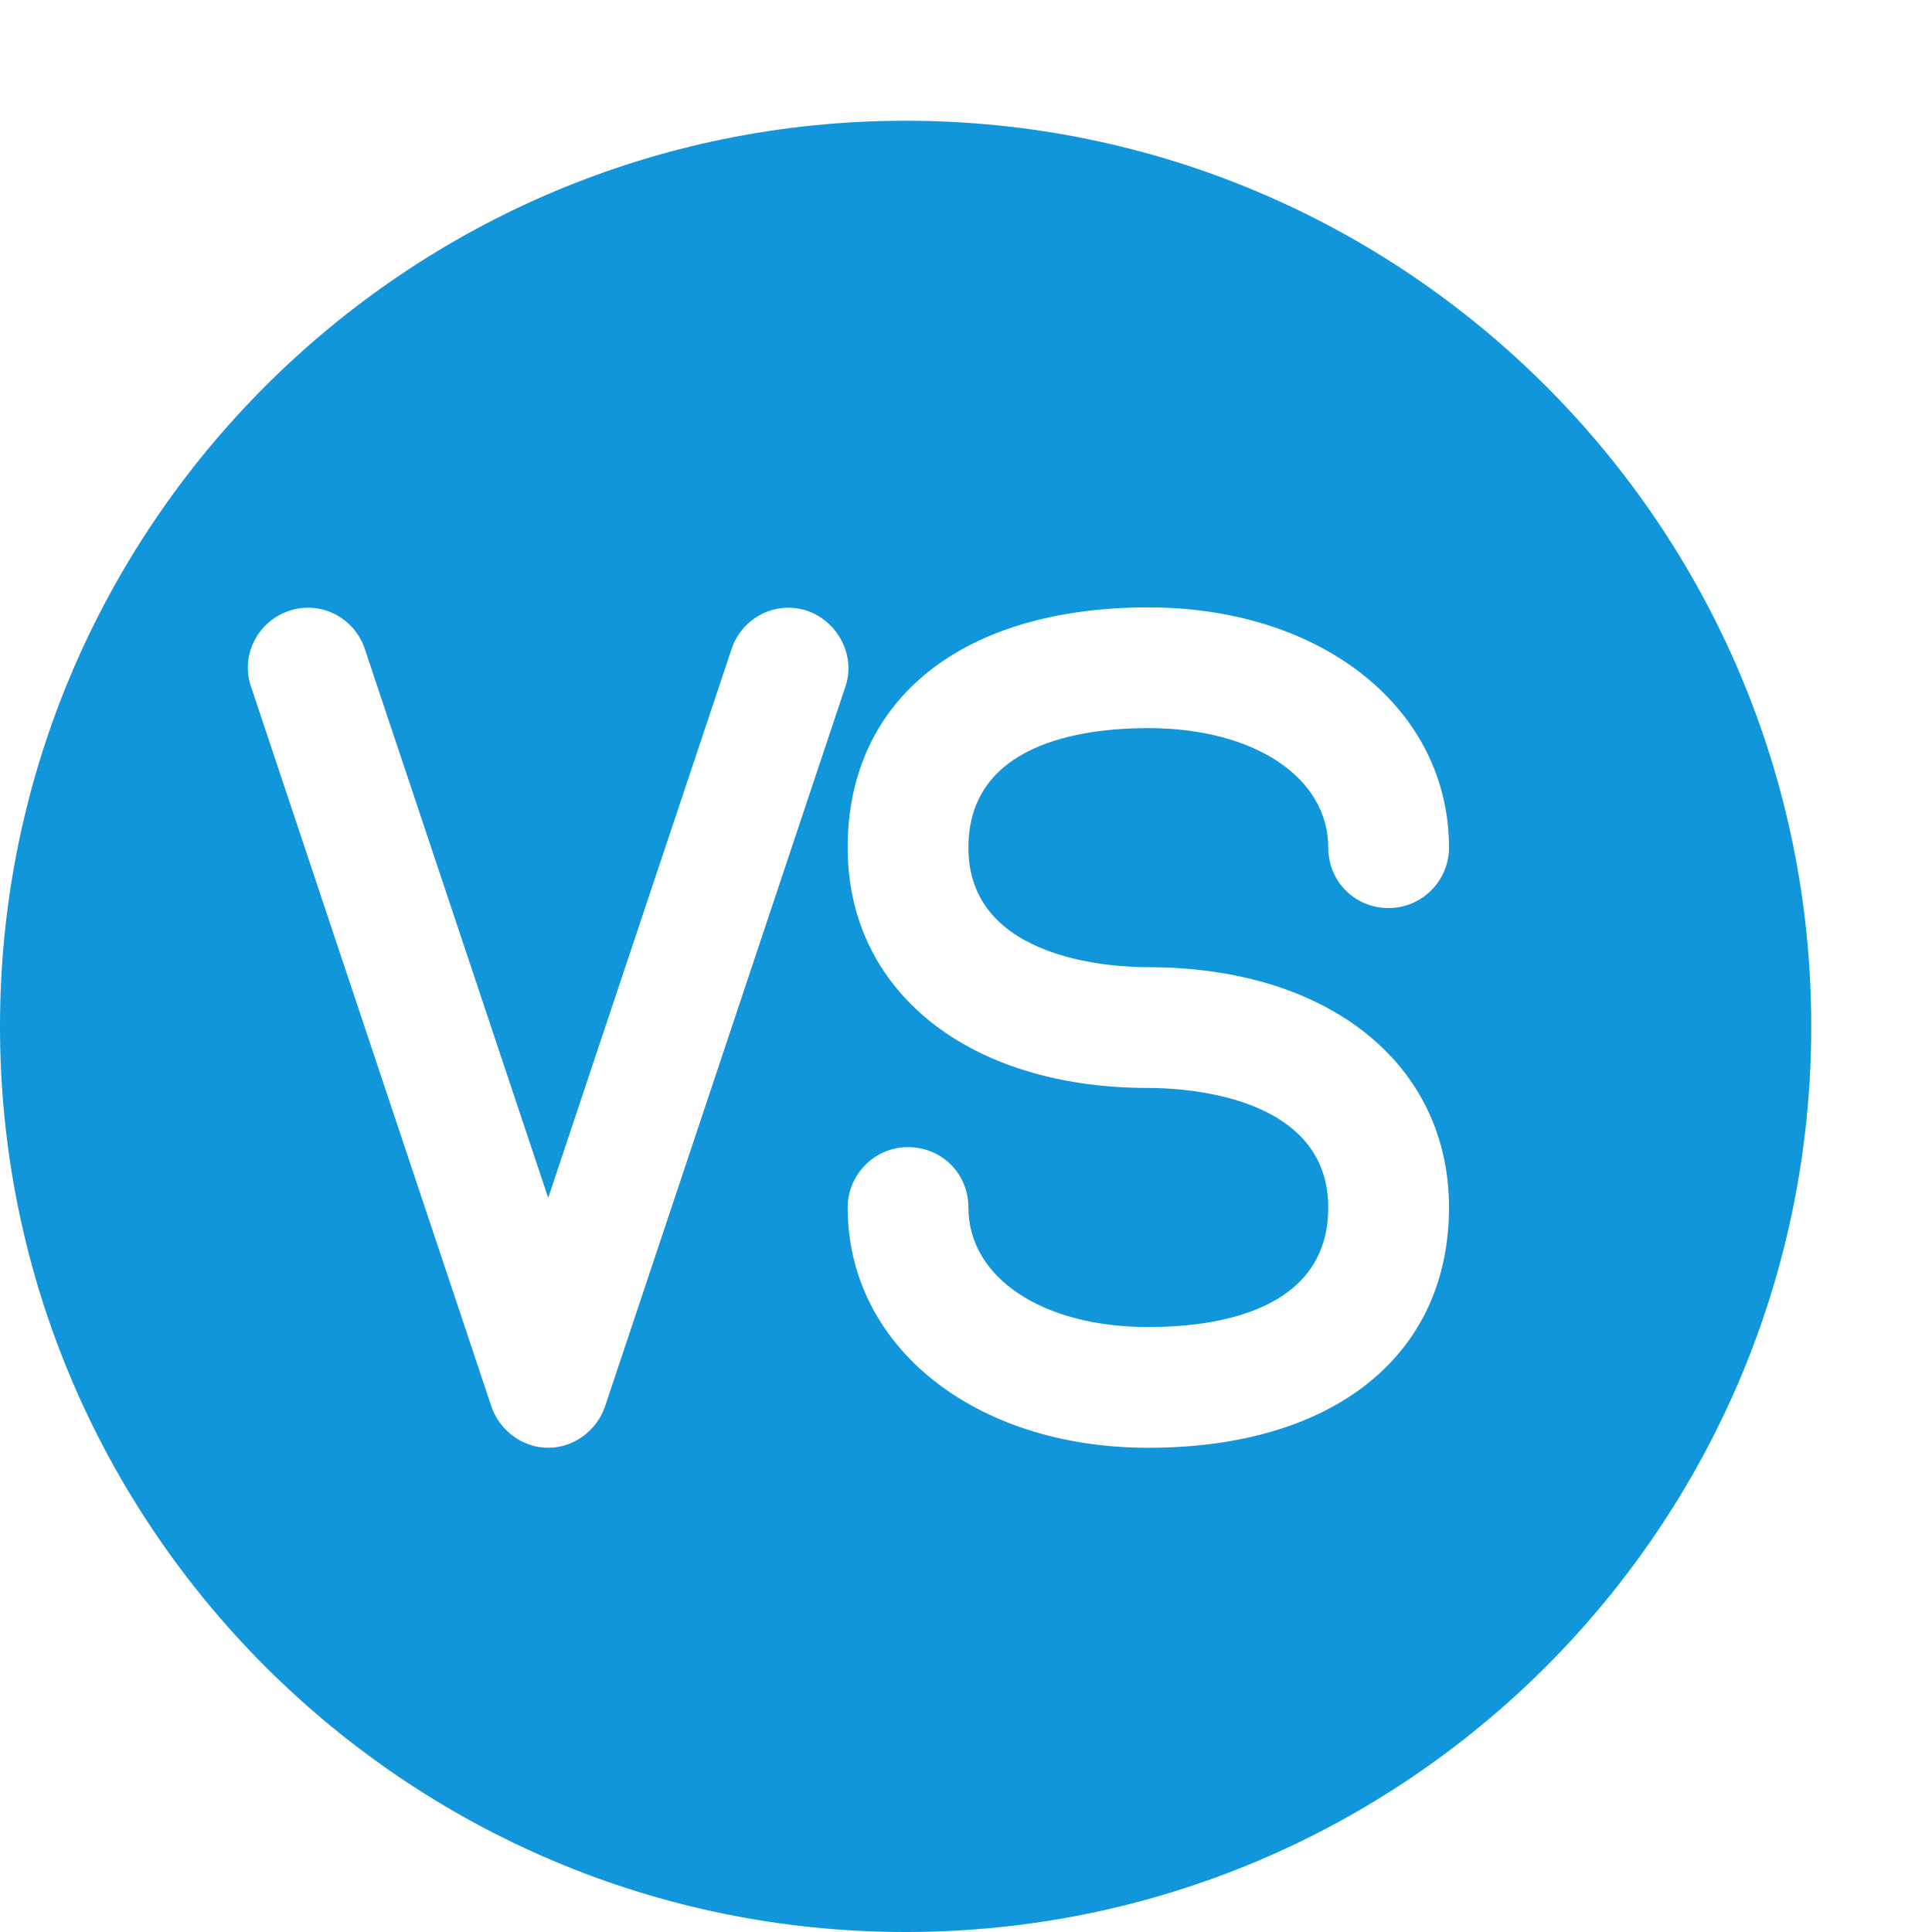
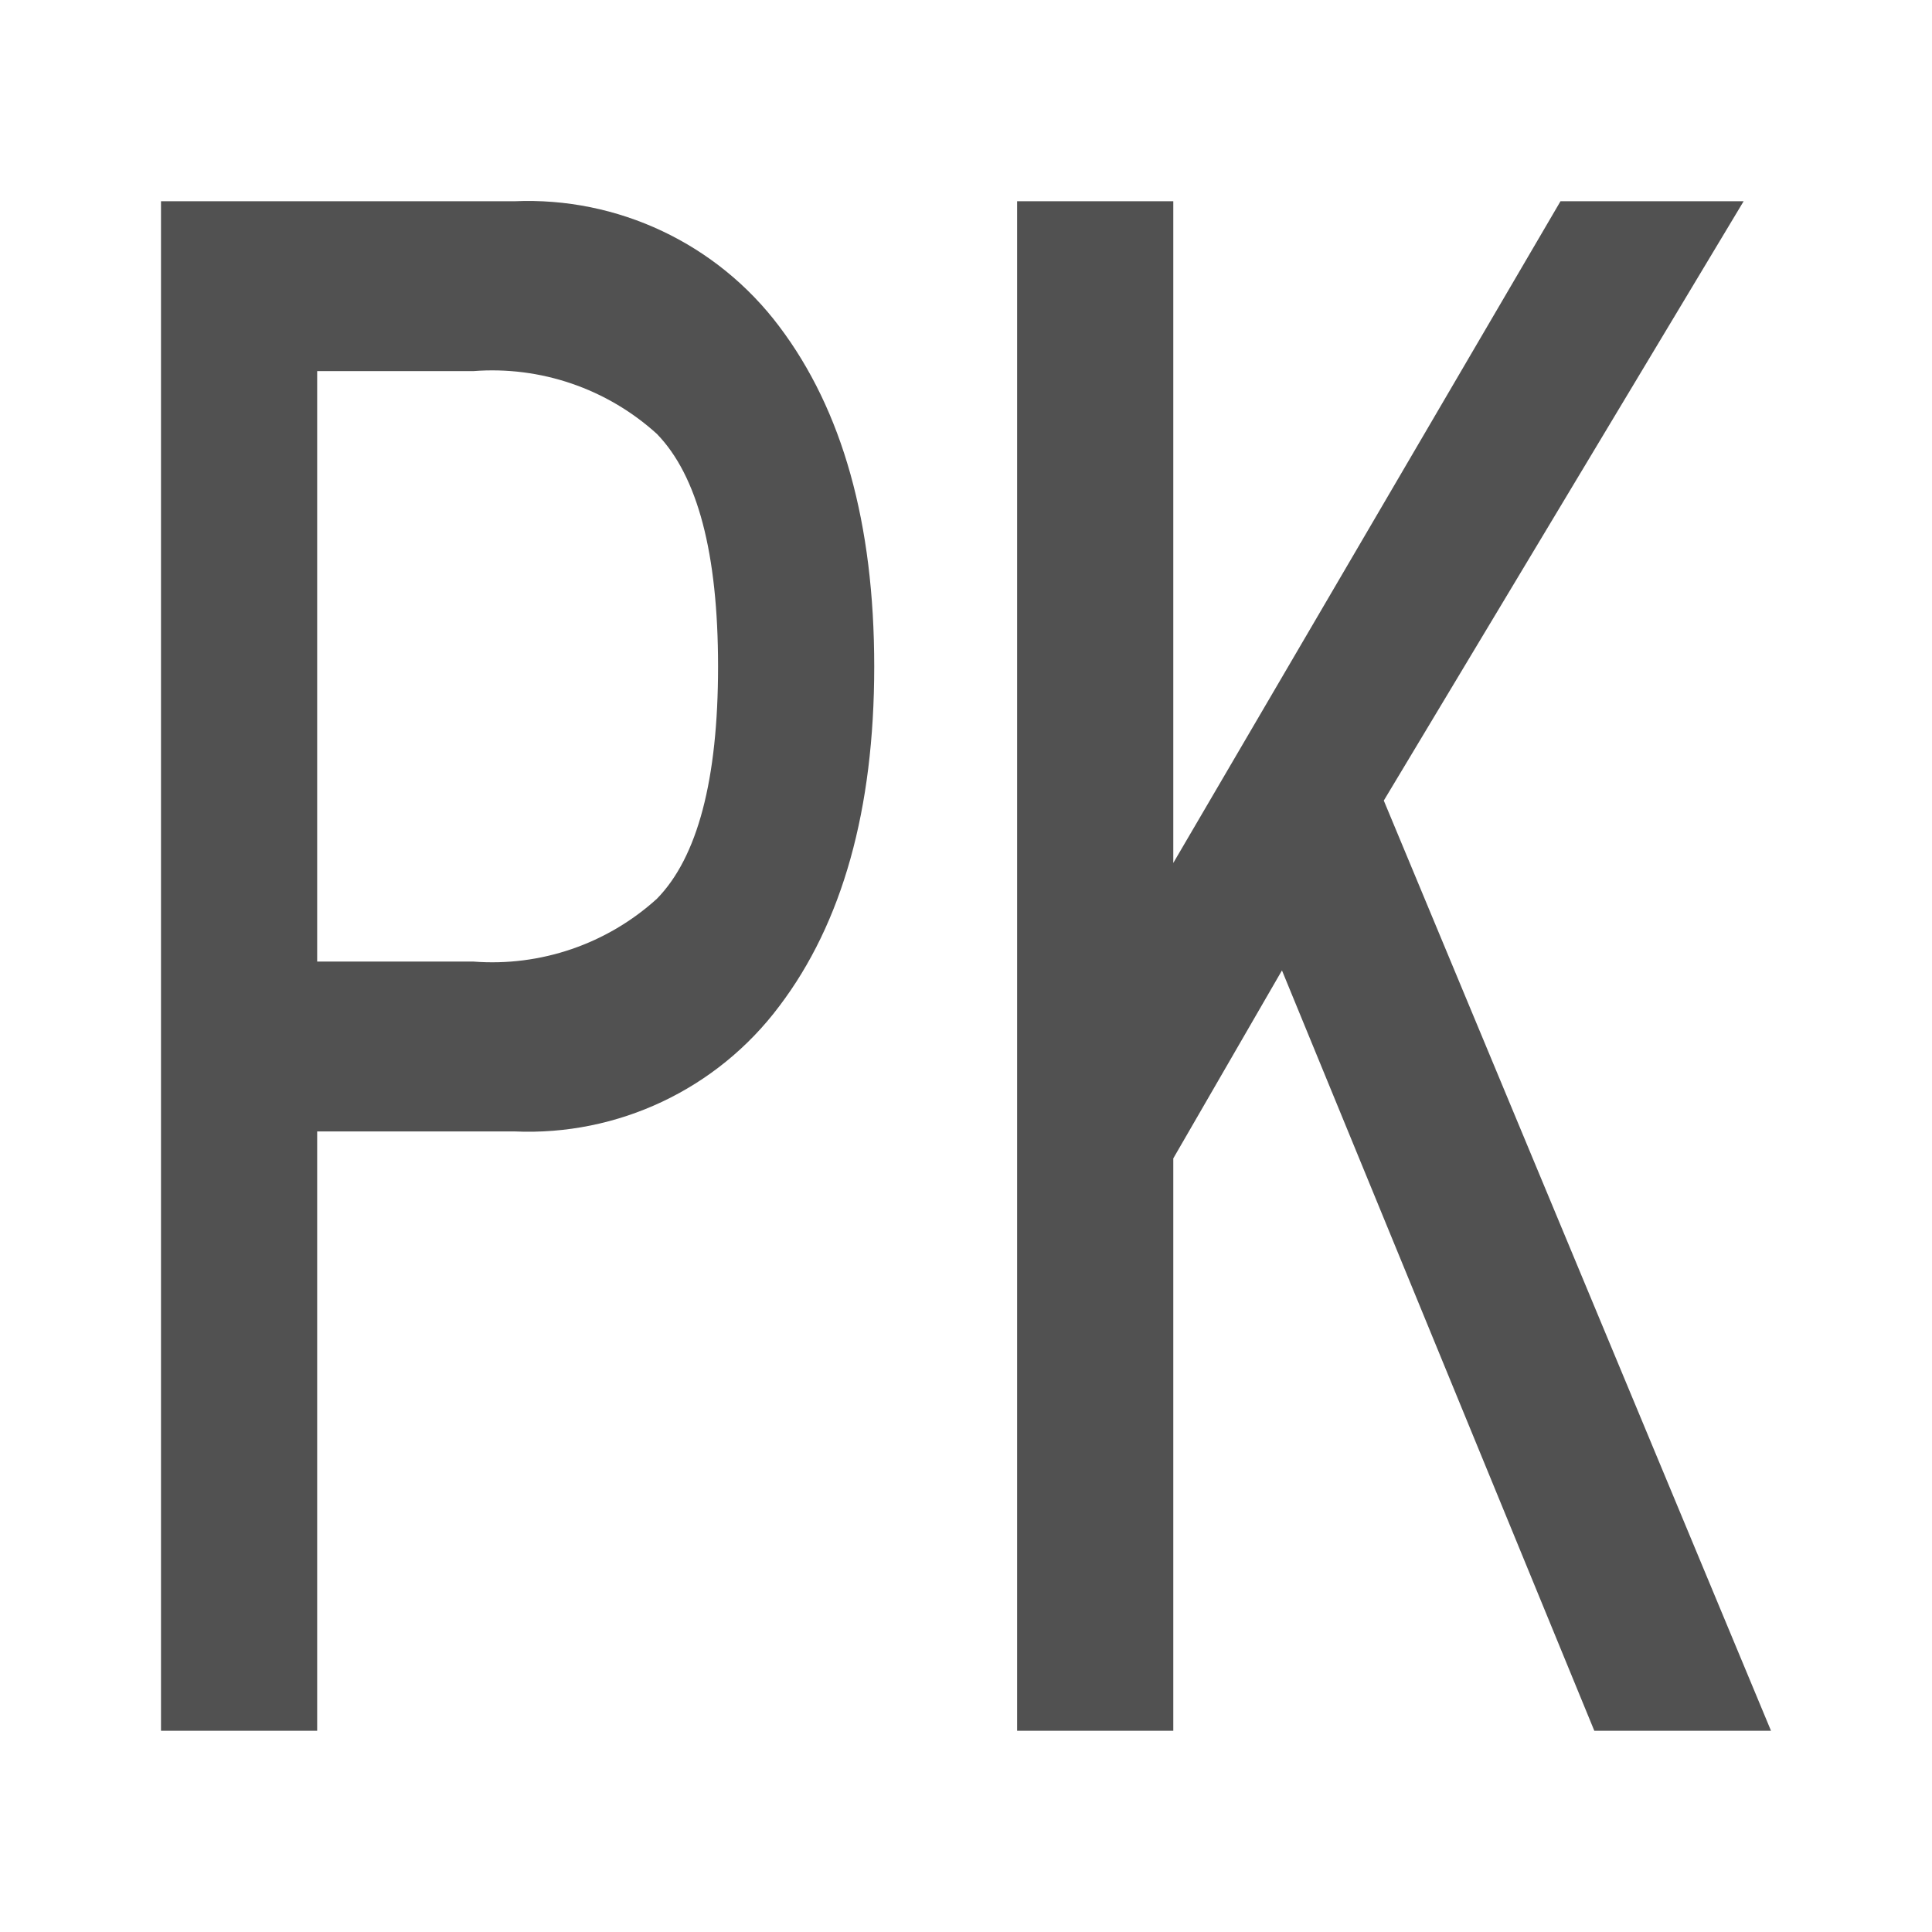
- <svg xmlns="http://www.w3.org/2000/svg" t="1759058321624" class="icon" viewBox="0 0 1024 1024" version="1.1" p-id="147348" width="128" height="128">
-   <path d="M480 64C215.04 64 0 279.04 0 544 0 808.96 215.04 1024 480 1024S960 808.96 960 544C960 279.04 744.96 64 480 64zM448 364.16l-127.36 381.44c-4.48 12.8-16.64 21.76-30.08 21.76s-25.6-8.96-30.08-21.76L133.12 364.16C127.36 347.52 136.32 329.6 152.96 323.84c16.64-5.76 34.56 3.2 40.32 19.84l97.28 291.2 97.28-291.2c5.76-16.64 23.68-25.6 40.32-19.84C444.16 329.6 453.76 347.52 448 364.16zM608.64 512.64C704 512.64 768 563.84 768 640c0 78.08-60.8 127.36-159.36 127.36-92.16 0-159.36-53.76-159.36-127.36 0-17.28 14.08-32 32-32 17.92 0 32 14.08 32 32 0 37.12 39.04 63.36 95.36 63.36 35.84 0 95.36-8.32 95.36-63.36 0-60.8-79.36-63.36-95.36-63.36-95.36 0-159.36-51.2-159.36-127.36 0-78.72 60.8-127.36 159.36-127.36 92.16 0 159.36 53.76 159.36 127.36 0 17.28-14.08 32-32 32S704 467.2 704 449.28c0-37.12-39.04-63.36-95.36-63.36-35.84 0-95.36 8.32-95.36 63.36C513.28 510.08 592.64 512.64 608.64 512.64z" p-id="147349" fill="#1296db" />
+ <svg xmlns="http://www.w3.org/2000/svg" t="1759237615417" class="icon" viewBox="0 0 1024 1024" version="1.1" p-id="173355" width="128" height="128">
+   <path d="M463.36 353.28c0 75.733-16.853 135.893-50.347 180.053a166.187 166.187 0 0 1-140.373 66.347h-104.533V917.333H85.333V106.667h187.307a166.613 166.613 0 0 1 140.373 66.347c33.493 44.373 50.347 104.32 50.347 180.267z m-82.773 0c0-60.16-10.88-101.12-32.427-123.307a129.92 129.92 0 0 0-97.28-33.28H168.107v312.96h82.773a129.92 129.92 0 0 0 97.28-33.28c21.547-21.973 32.427-63.147 32.427-123.093zM938.667 917.333h-93.653l-165.547-402.987-57.6 99.627V917.333h-82.773V106.667h82.773v350.72L827.093 106.667h97.067l-190.72 317.653z" p-id="173356" fill="#515151" />
</svg>
